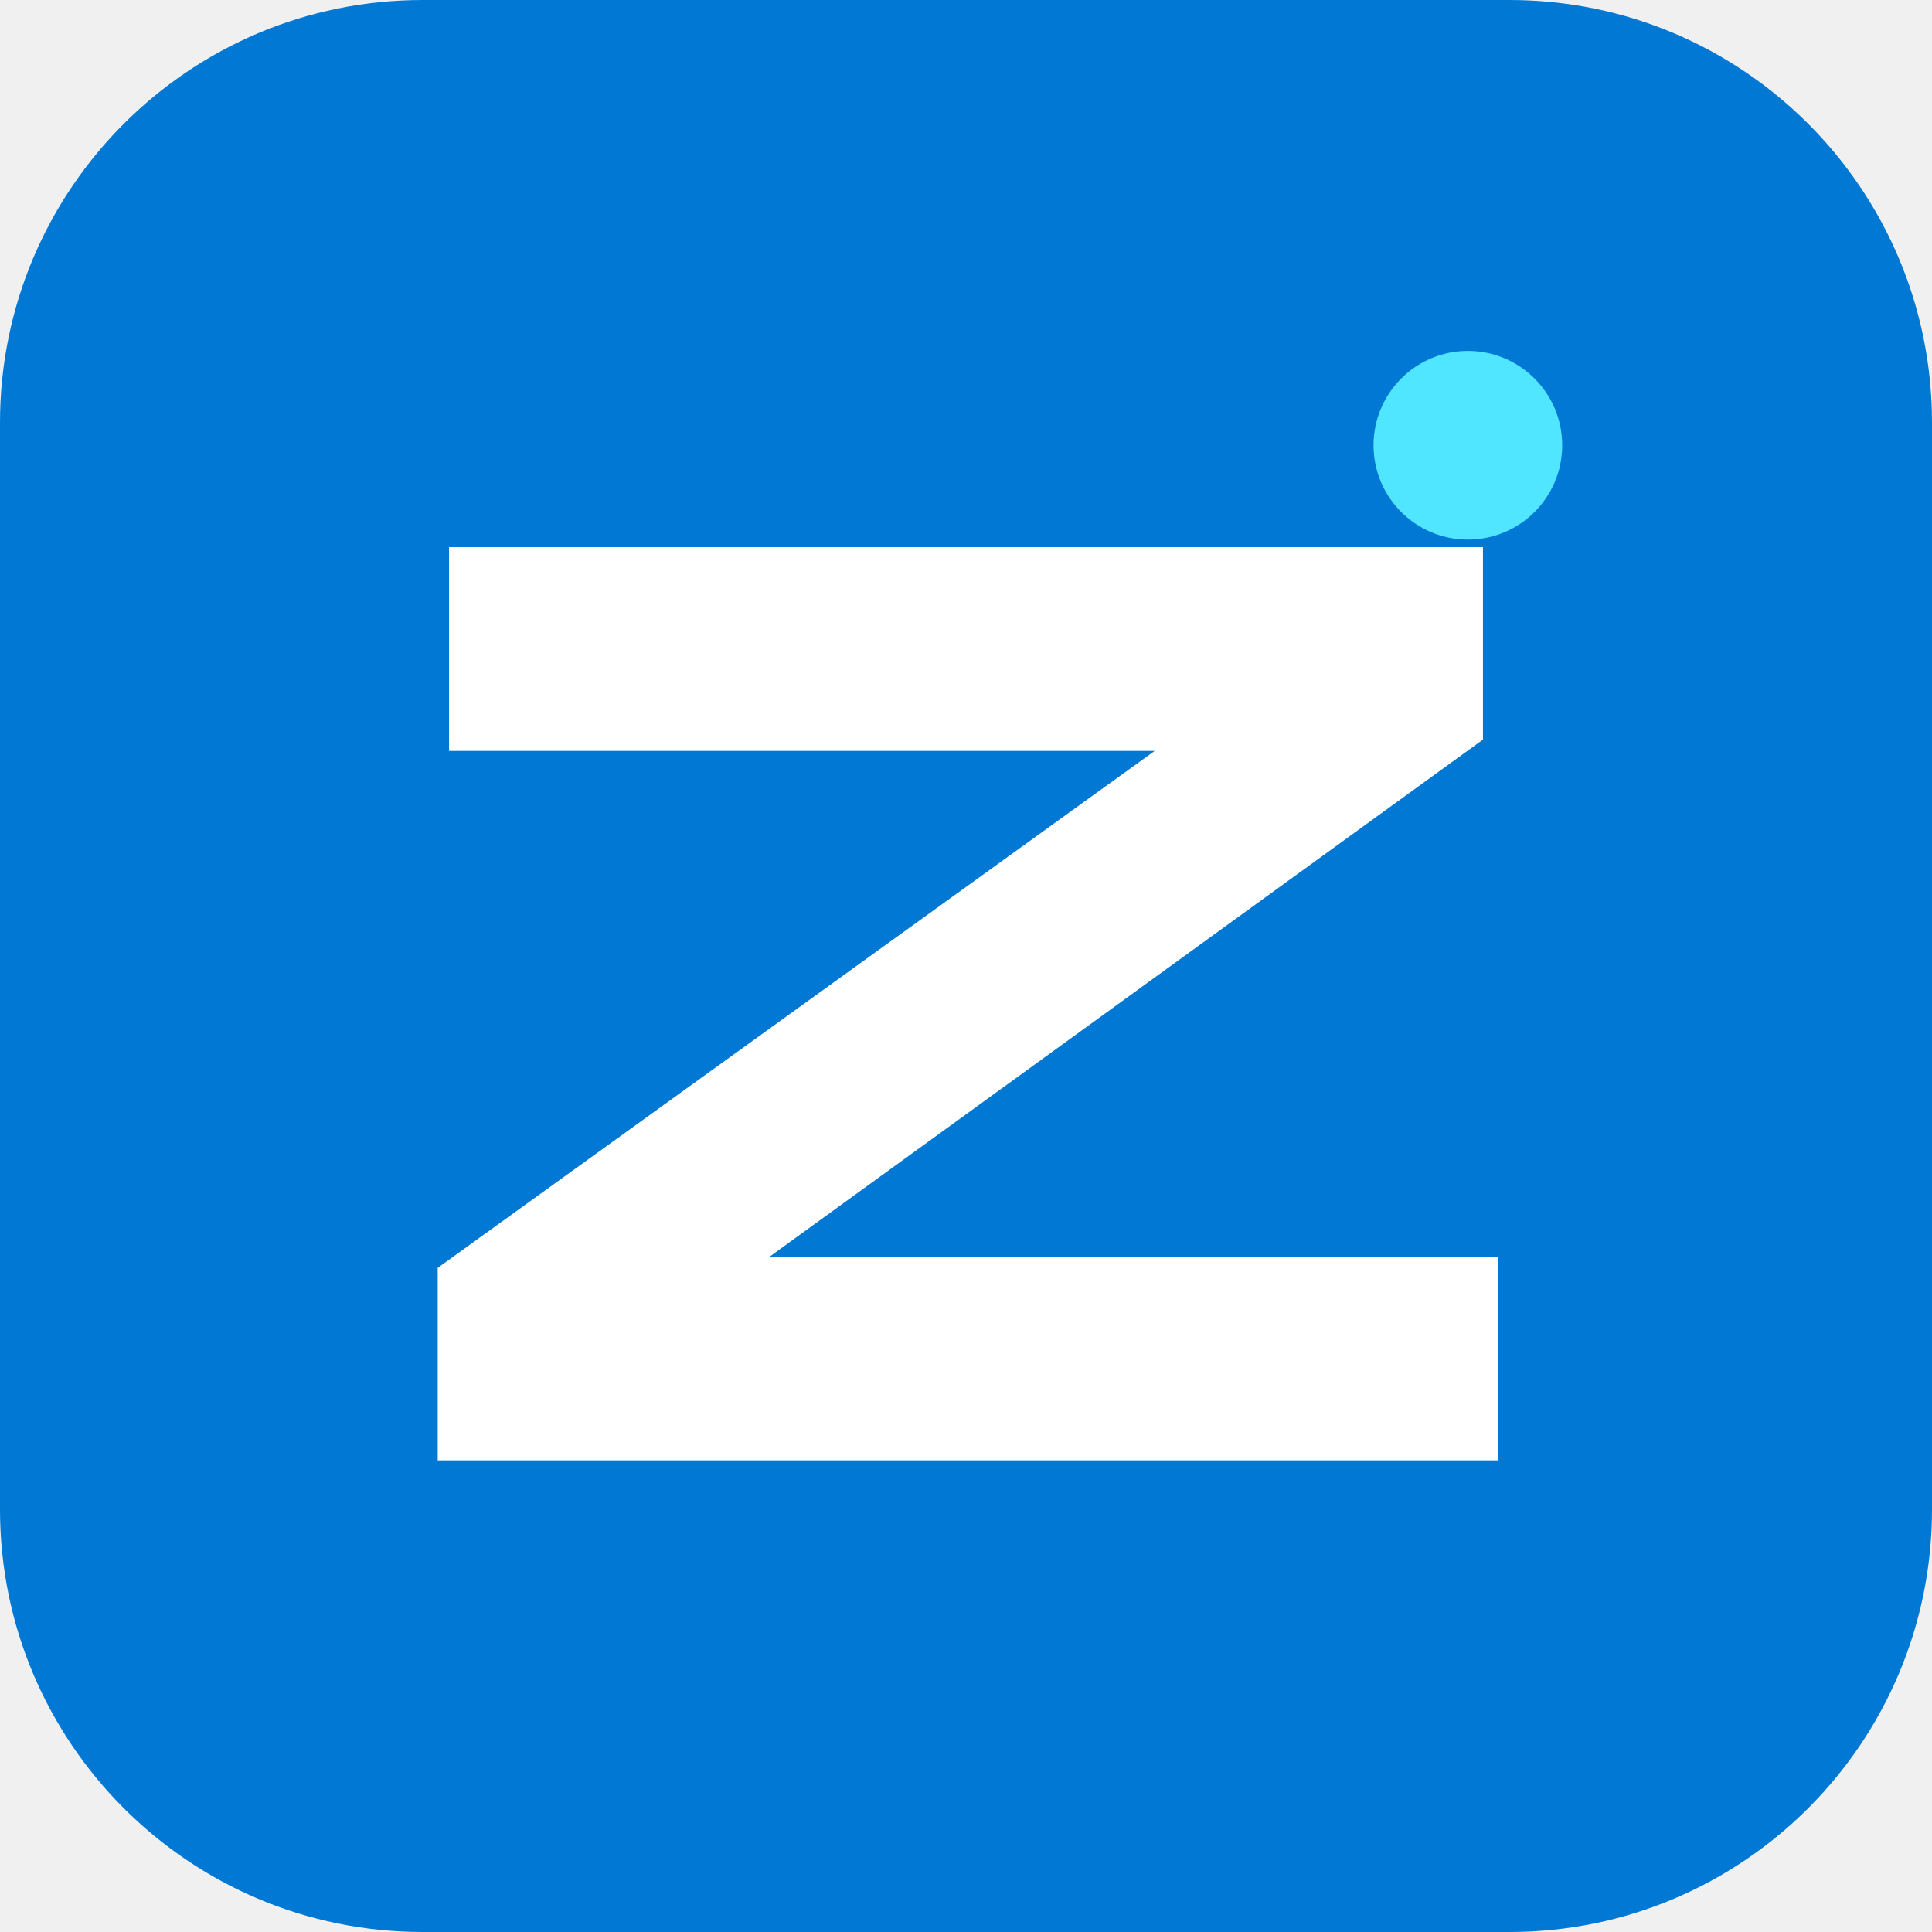
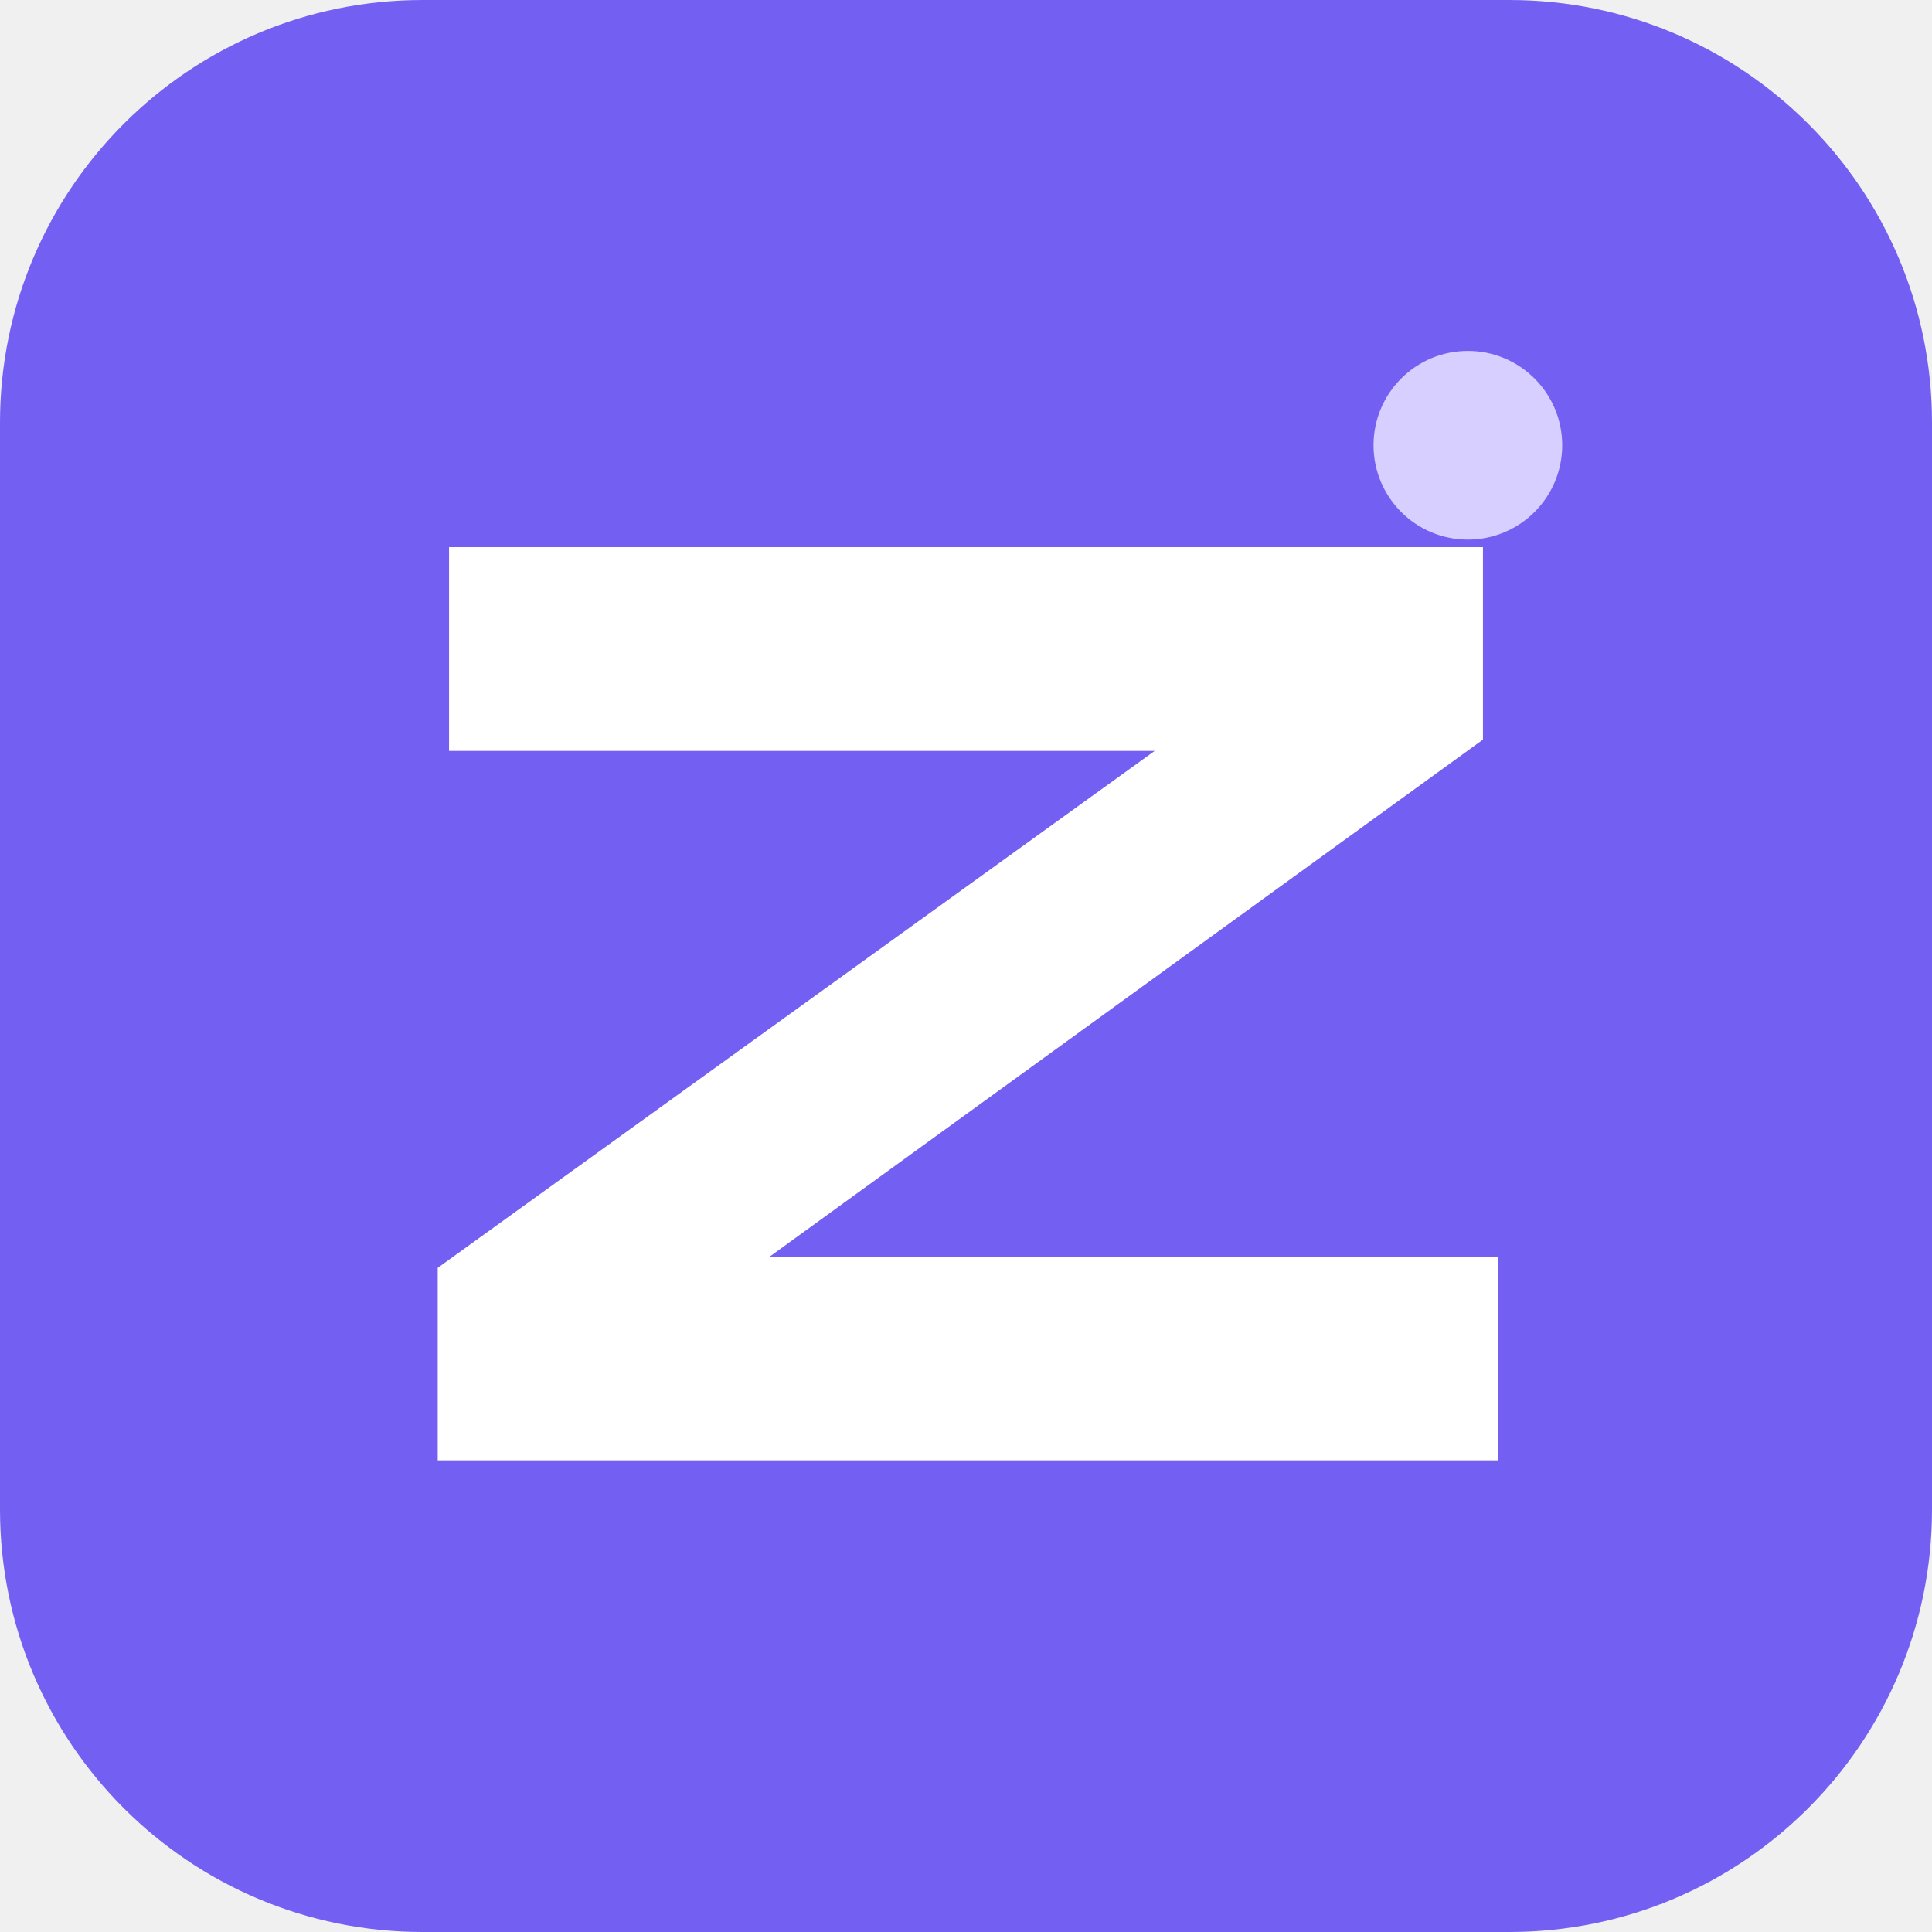
<svg xmlns="http://www.w3.org/2000/svg" viewBox="0 0 512 512">
-   <rect width="512" height="512" rx="112" fill="#0078d4" />
+   <rect width="512" height="512" rx="112" fill="#7360f2" />
  <path fill="#fff" d="M119 145h274v51L204 333h193v54H116v-51l190-137H119z" />
-   <circle cx="389" cy="118" r="25" fill="#50e6ff" />
+   <circle cx="389" cy="118" r="25" fill="#d7cfff" />
</svg>
